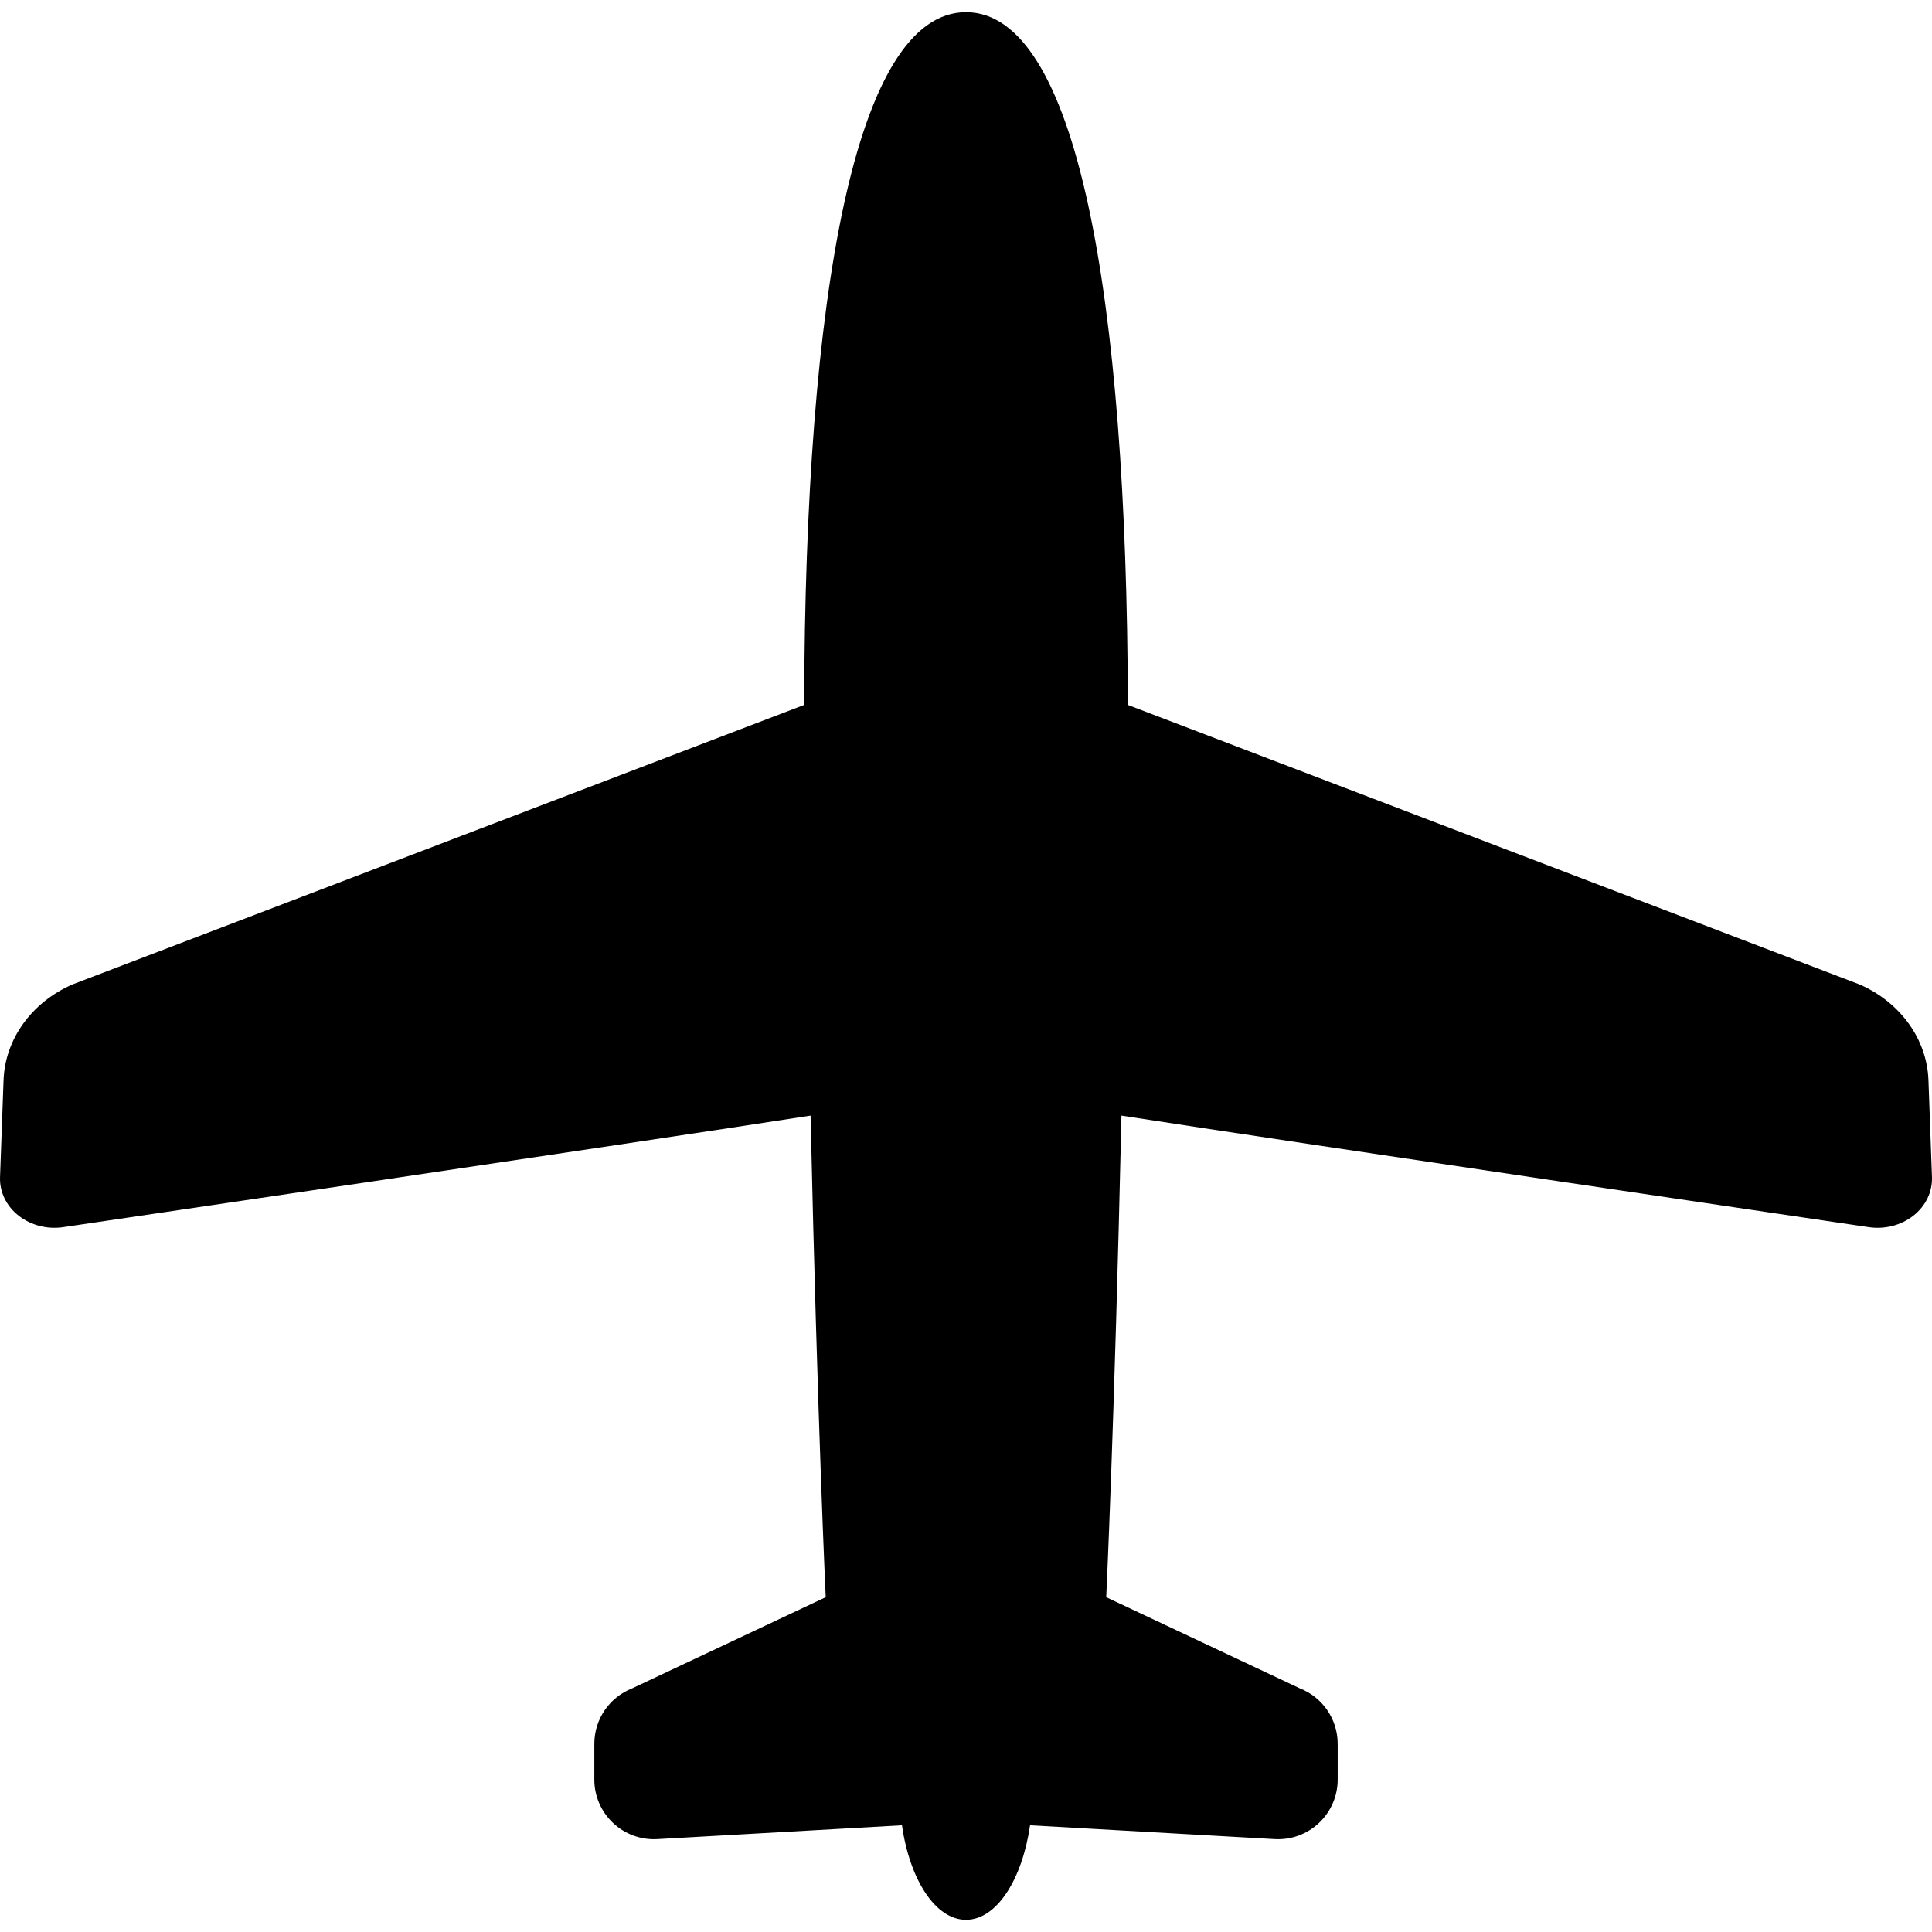
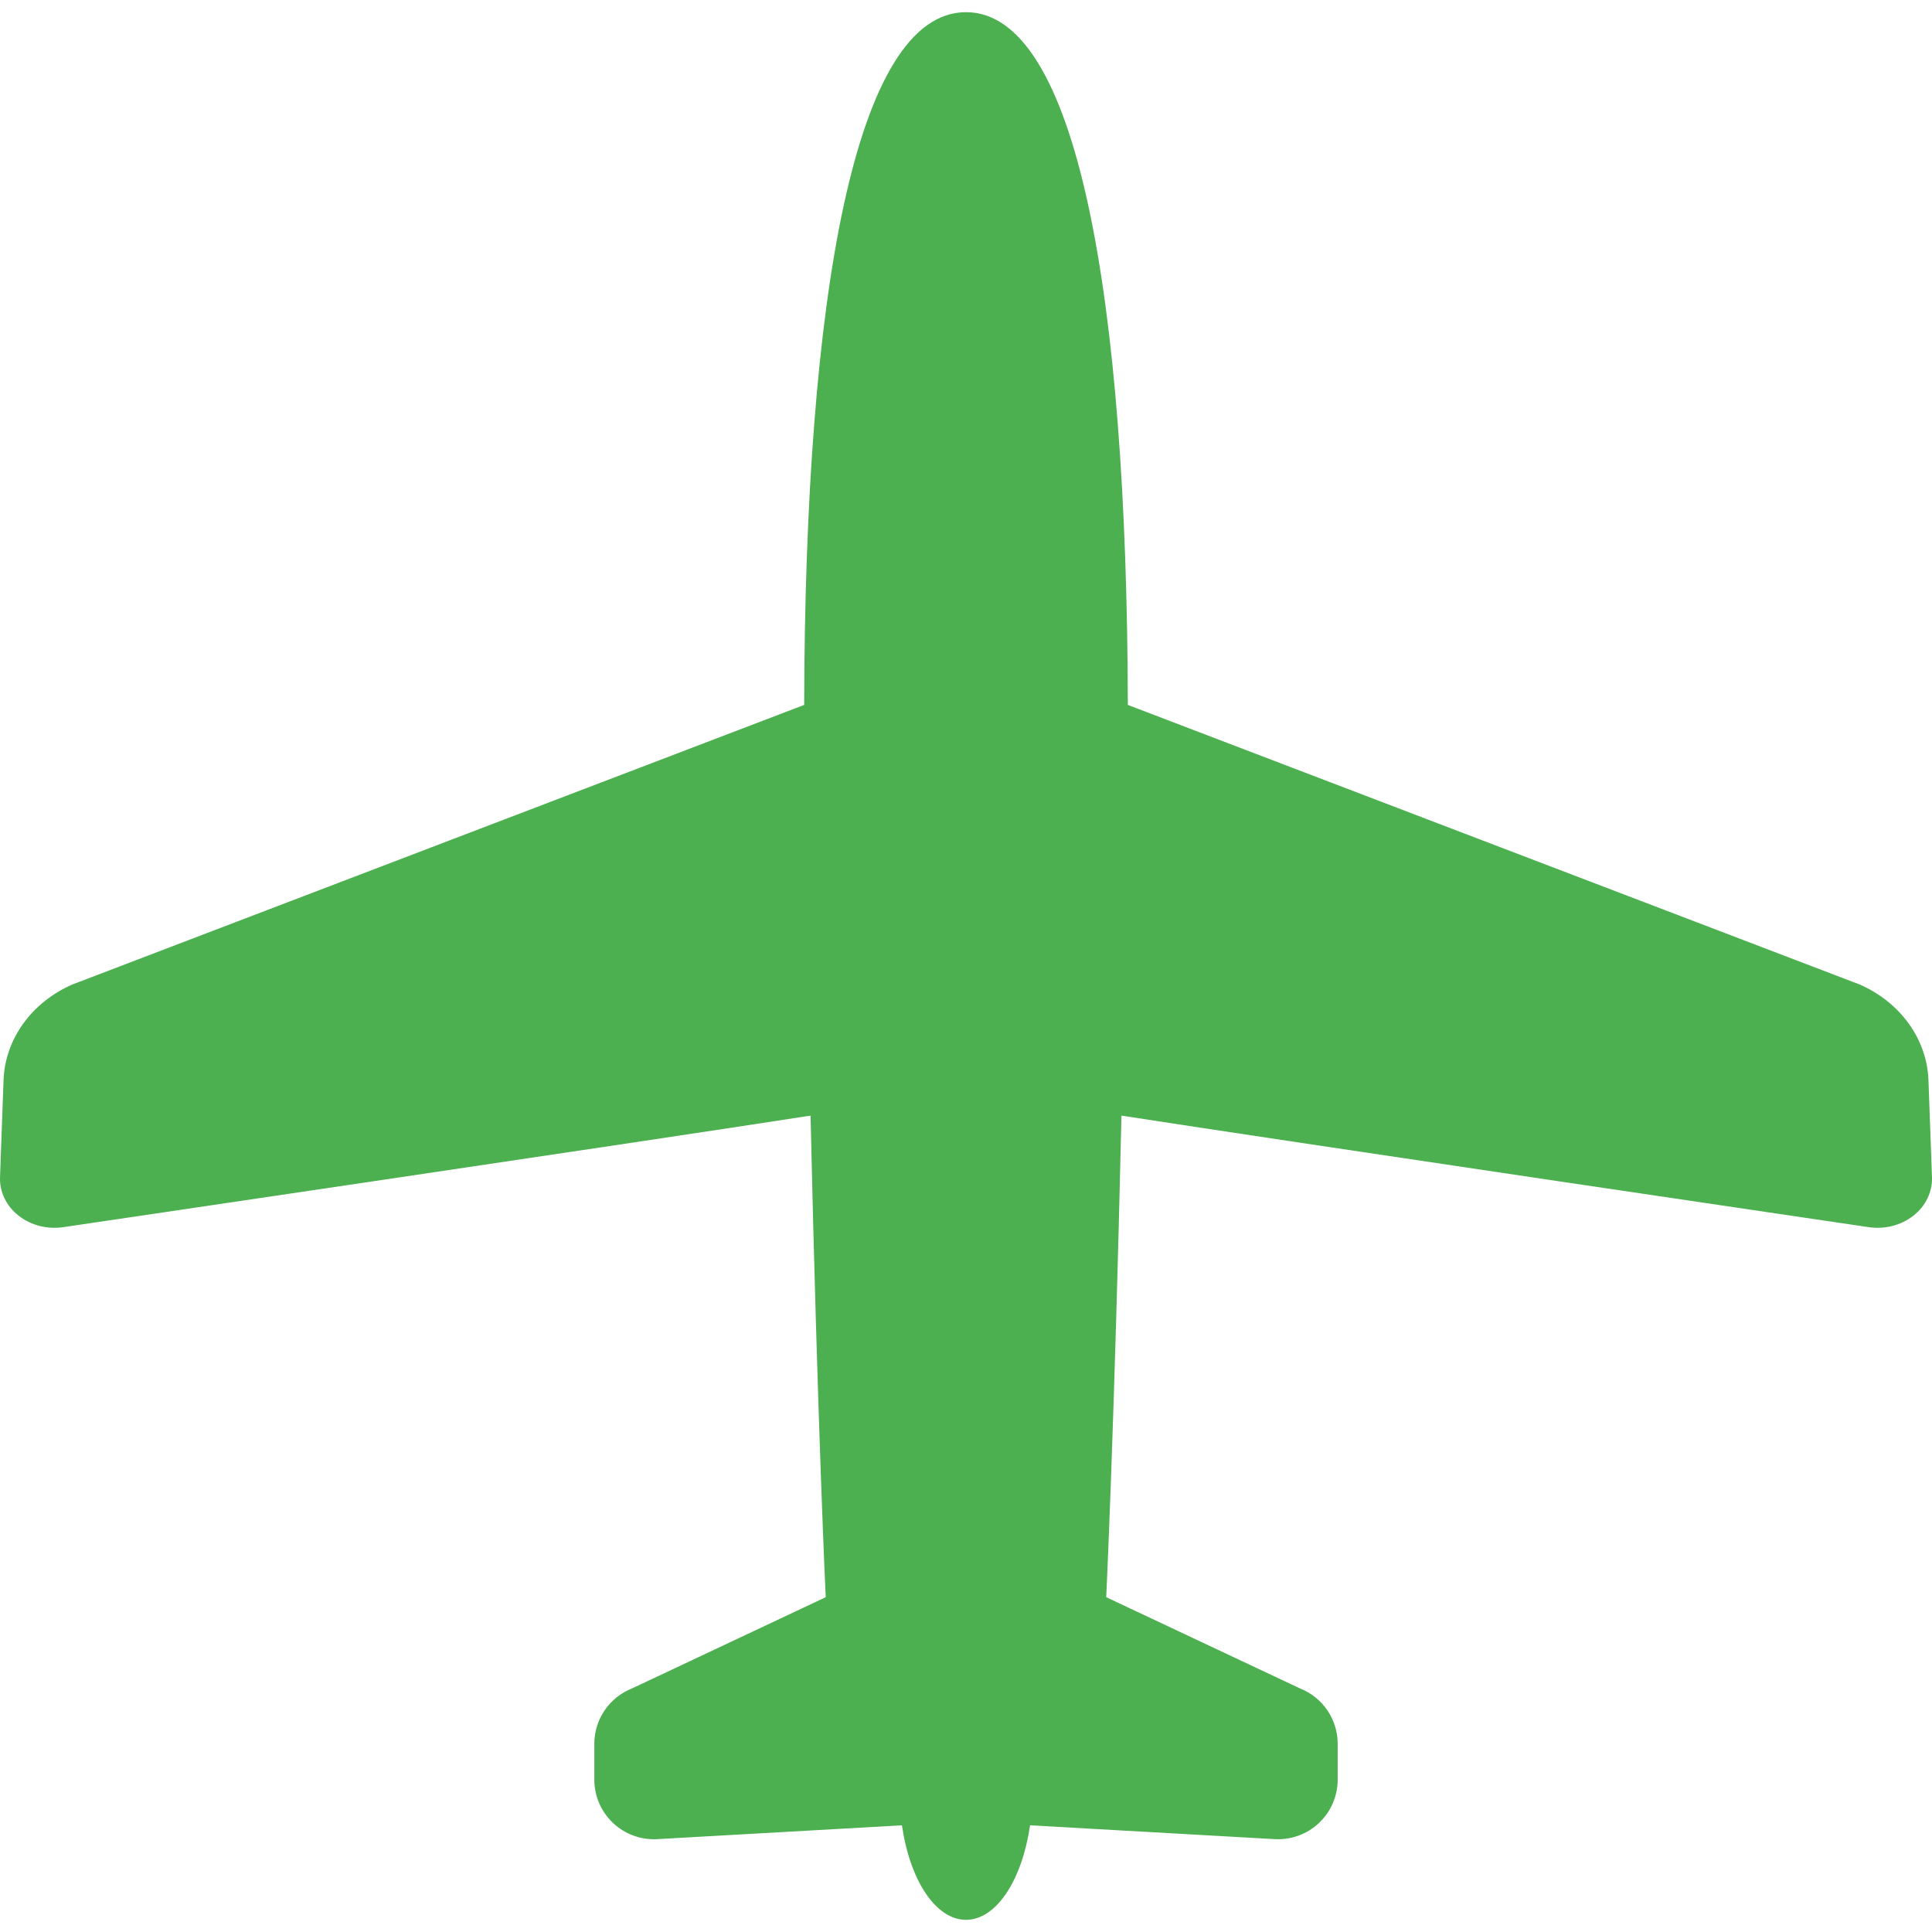
<svg xmlns="http://www.w3.org/2000/svg" height="800px" width="800px" version="1.1" id="_x32_" viewBox="0 0 512 512" xml:space="preserve">
  <style type="text/css">
- 	.st0{fill:#000000;}
+ 	.st0{fill:#4caf50;}
</style>
  <g>
    <path class="st0" d="M511.06,286.261c-0.387-10.849-7.42-20.615-18.226-25.356l-193.947-74.094   C298.658,78.15,285.367,3.228,256.001,3.228c-29.366,0-42.657,74.922-42.885,183.583L19.167,260.904   C8.345,265.646,1.33,275.412,0.941,286.261L0.008,311.97c-0.142,3.886,1.657,7.623,4.917,10.188   c3.261,2.564,7.597,3.684,11.845,3.049c0,0,151.678-22.359,198.037-29.559c1.85,82.016,4.019,127.626,4.019,127.626l-51.312,24.166   c-6.046,2.38-10.012,8.206-10.012,14.701v9.465c0,4.346,1.781,8.505,4.954,11.493c3.155,2.987,7.403,4.539,11.74,4.292l64.83-3.667   c2.08,14.436,8.884,25.048,16.975,25.048c8.091,0,14.877-10.612,16.975-25.048l64.832,3.667c4.336,0.246,8.584-1.305,11.738-4.292   c3.174-2.988,4.954-7.148,4.954-11.493v-9.465c0-6.495-3.966-12.321-10.012-14.701l-51.329-24.166c0,0,2.186-45.61,4.037-127.626   c46.358,7.2,198.036,29.559,198.036,29.559c4.248,0.635,8.602-0.485,11.845-3.049c3.261-2.565,5.041-6.302,4.918-10.188   L511.06,286.261z" />
  </g>
</svg>
